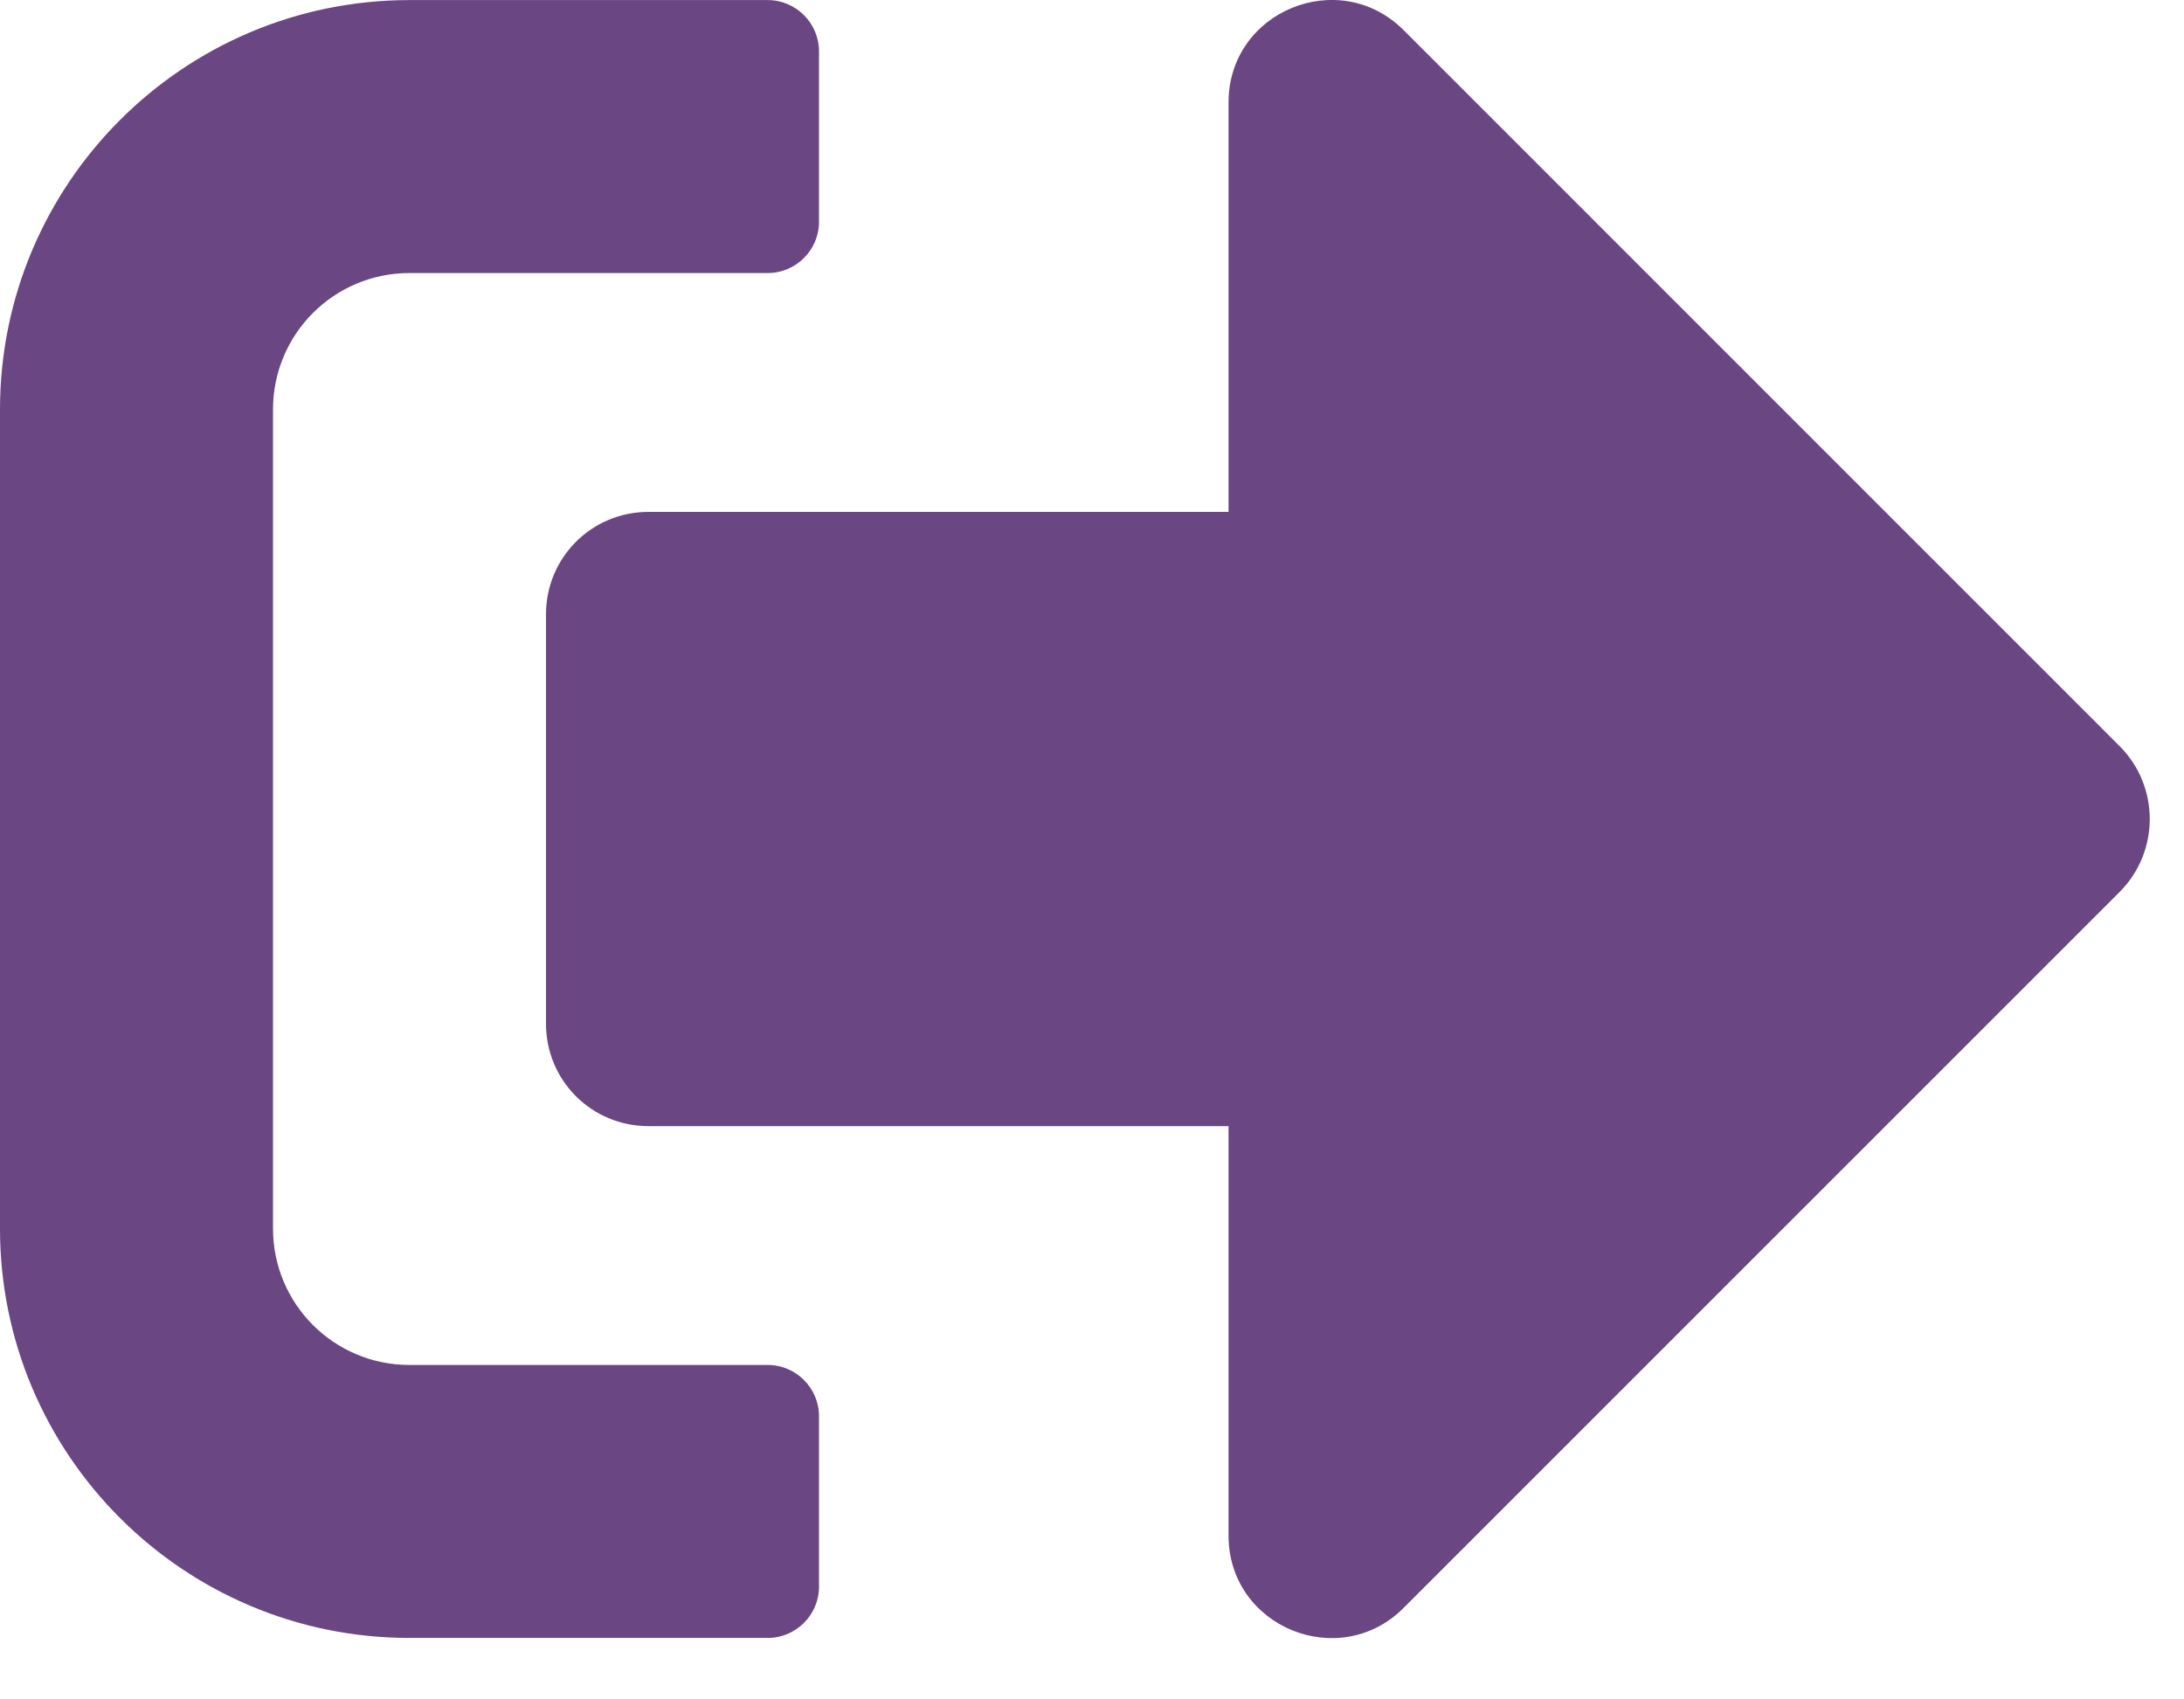
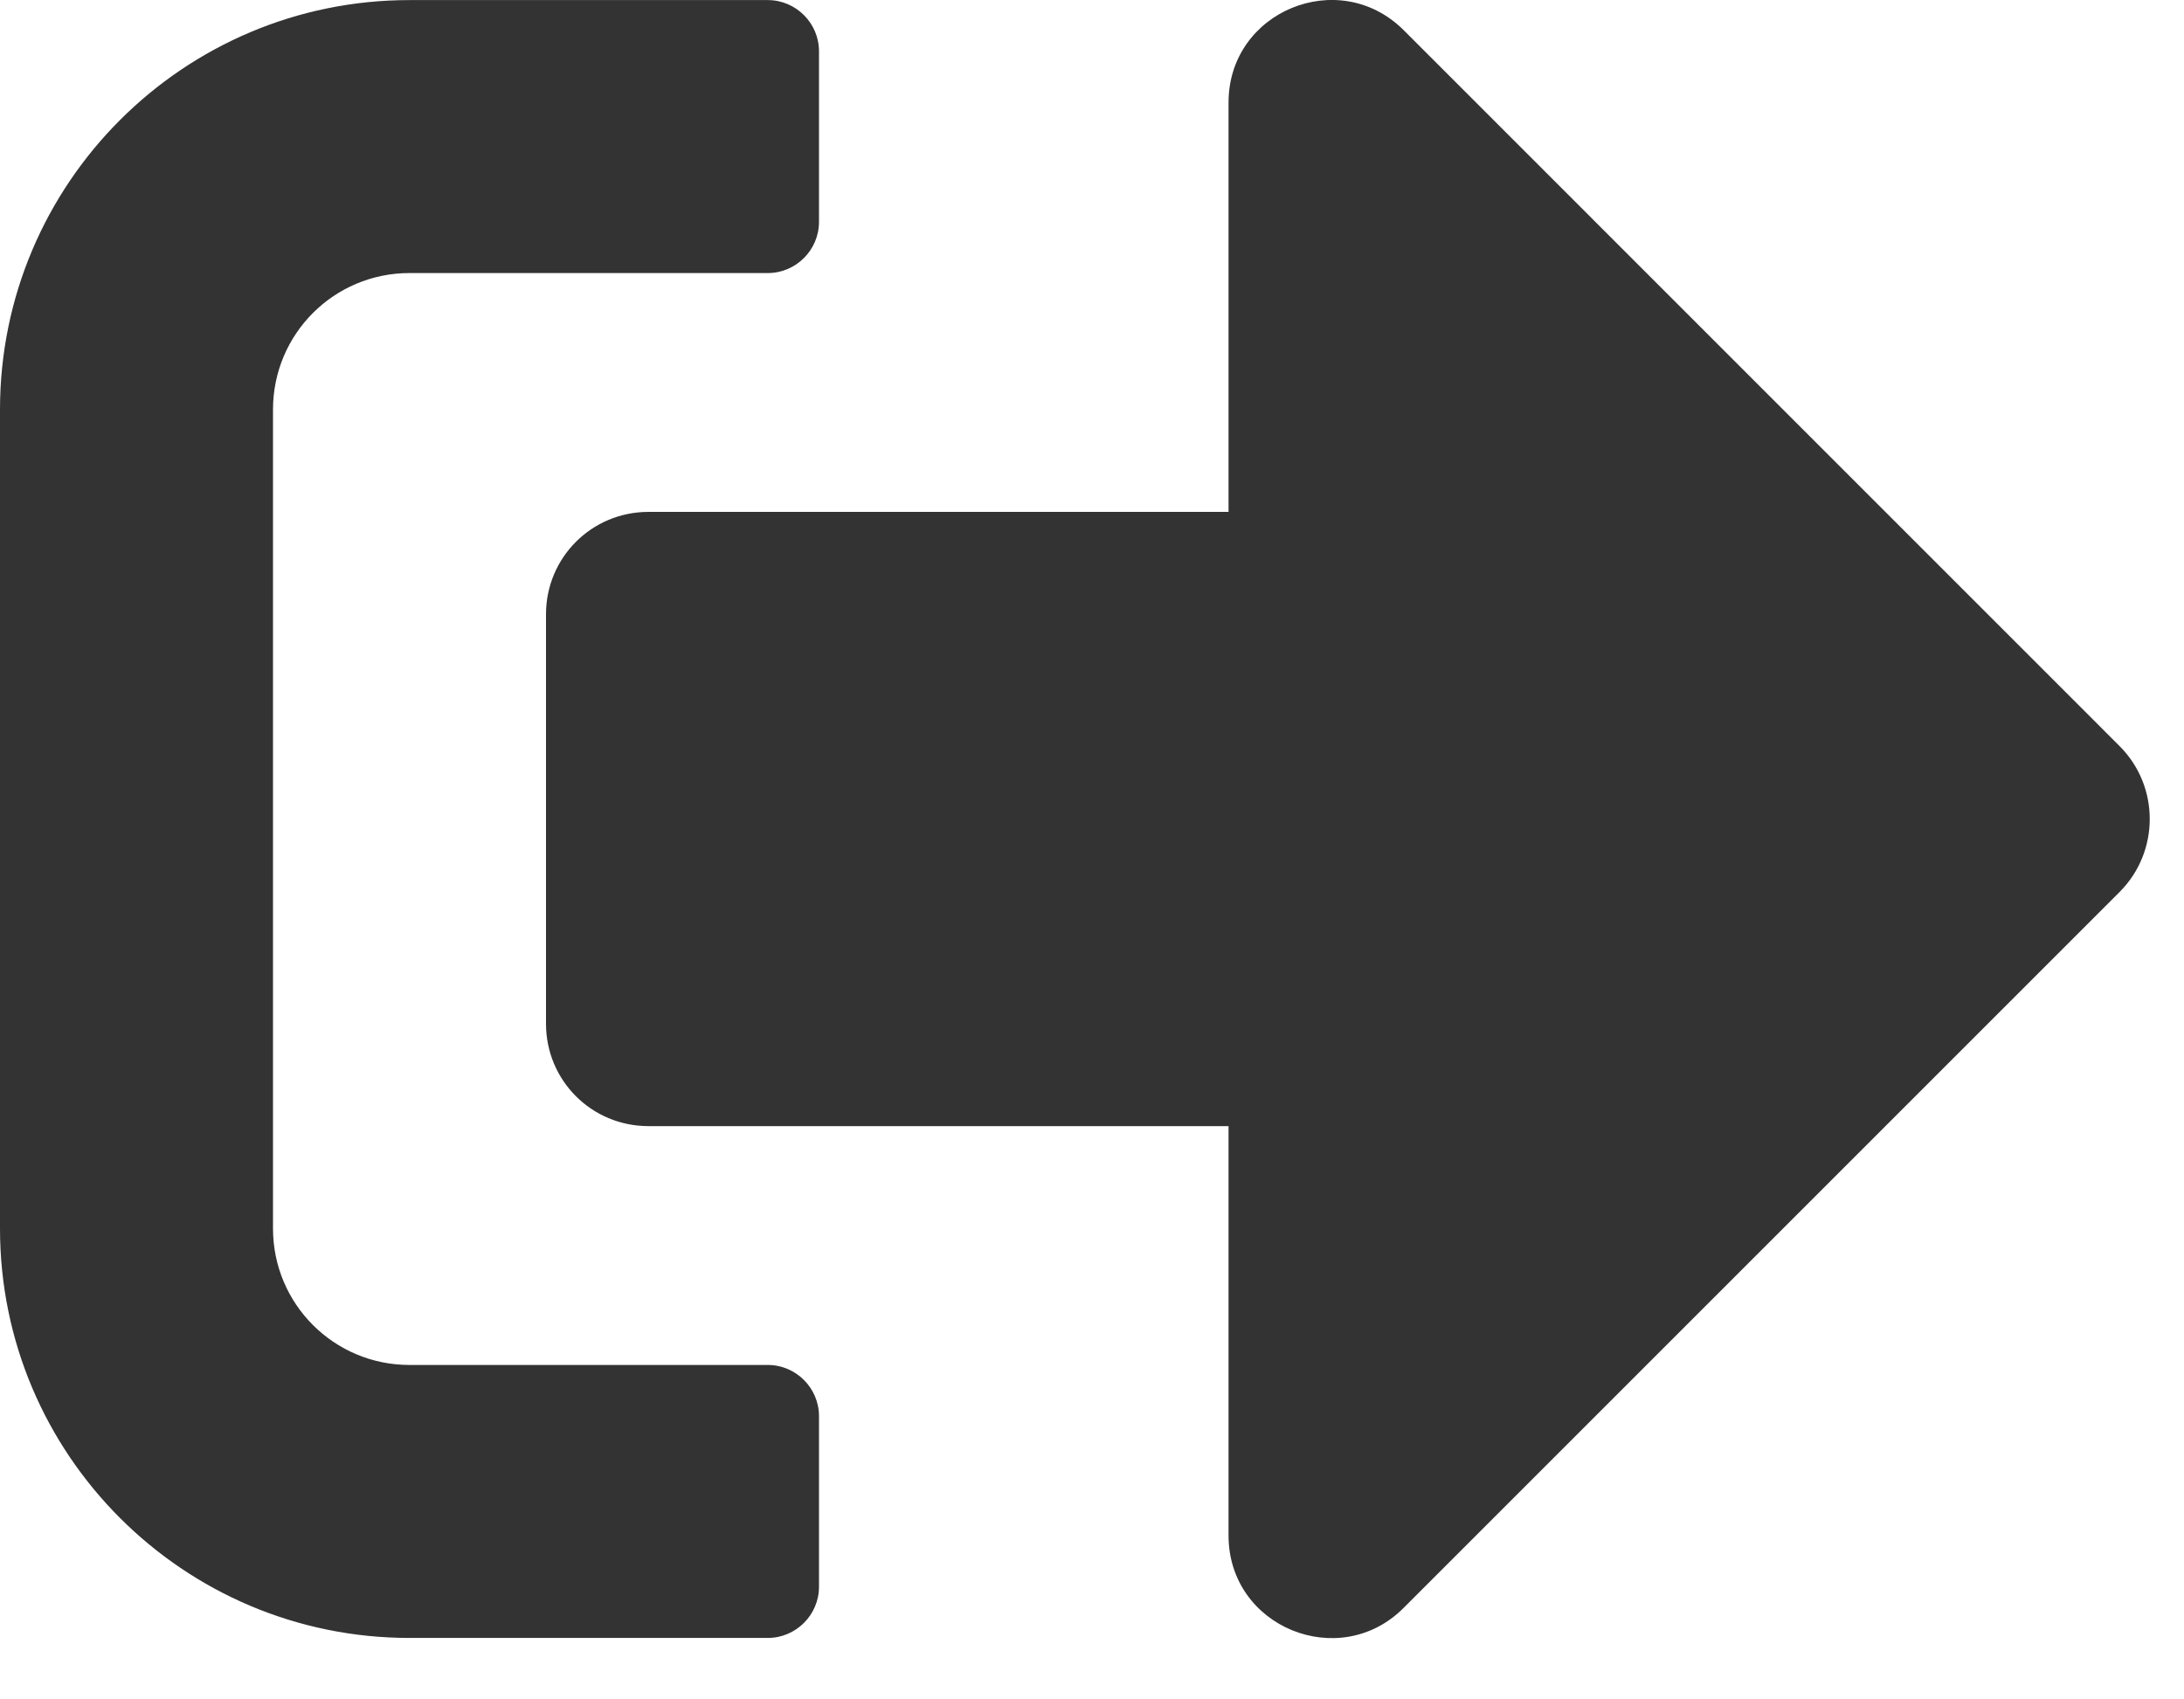
- <svg xmlns="http://www.w3.org/2000/svg" width="27" height="21" viewBox="0 0 27 21" fill="none">
-   <path opacity="0.8" d="M26.209 11.023L17.35 19.882C16.559 20.673 15.188 20.119 15.188 18.985V13.923H8.016C7.314 13.923 6.75 13.359 6.75 12.657V7.595C6.75 6.894 7.314 6.329 8.016 6.329H15.188V1.267C15.188 0.138 16.553 -0.421 17.35 0.37L26.209 9.23C26.699 9.725 26.699 10.527 26.209 11.023ZM10.125 19.618V17.509C10.125 17.161 9.84 16.876 9.492 16.876H5.062C4.129 16.876 3.375 16.122 3.375 15.189V5.064C3.375 4.13 4.129 3.376 5.062 3.376H9.492C9.84 3.376 10.125 3.091 10.125 2.743V0.634C10.125 0.286 9.84 0.001 9.492 0.001H5.062C2.268 0.001 0 2.269 0 5.064V15.189C0 17.983 2.268 20.251 5.062 20.251H9.492C9.84 20.251 10.125 19.966 10.125 19.618Z" fill="#451864" />
+ <svg xmlns="http://www.w3.org/2000/svg" width="27" height="21" viewBox="0 0 27 21" fill="">
+   <path opacity="0.8" d="M26.209 11.023L17.35 19.882C16.559 20.673 15.188 20.119 15.188 18.985V13.923H8.016C7.314 13.923 6.75 13.359 6.75 12.657V7.595C6.75 6.894 7.314 6.329 8.016 6.329H15.188V1.267C15.188 0.138 16.553 -0.421 17.35 0.37L26.209 9.23C26.699 9.725 26.699 10.527 26.209 11.023ZM10.125 19.618V17.509C10.125 17.161 9.84 16.876 9.492 16.876H5.062C4.129 16.876 3.375 16.122 3.375 15.189V5.064C3.375 4.13 4.129 3.376 5.062 3.376H9.492C9.84 3.376 10.125 3.091 10.125 2.743V0.634C10.125 0.286 9.84 0.001 9.492 0.001H5.062C2.268 0.001 0 2.269 0 5.064V15.189C0 17.983 2.268 20.251 5.062 20.251H9.492C9.84 20.251 10.125 19.966 10.125 19.618Z" fill="" />
</svg>
